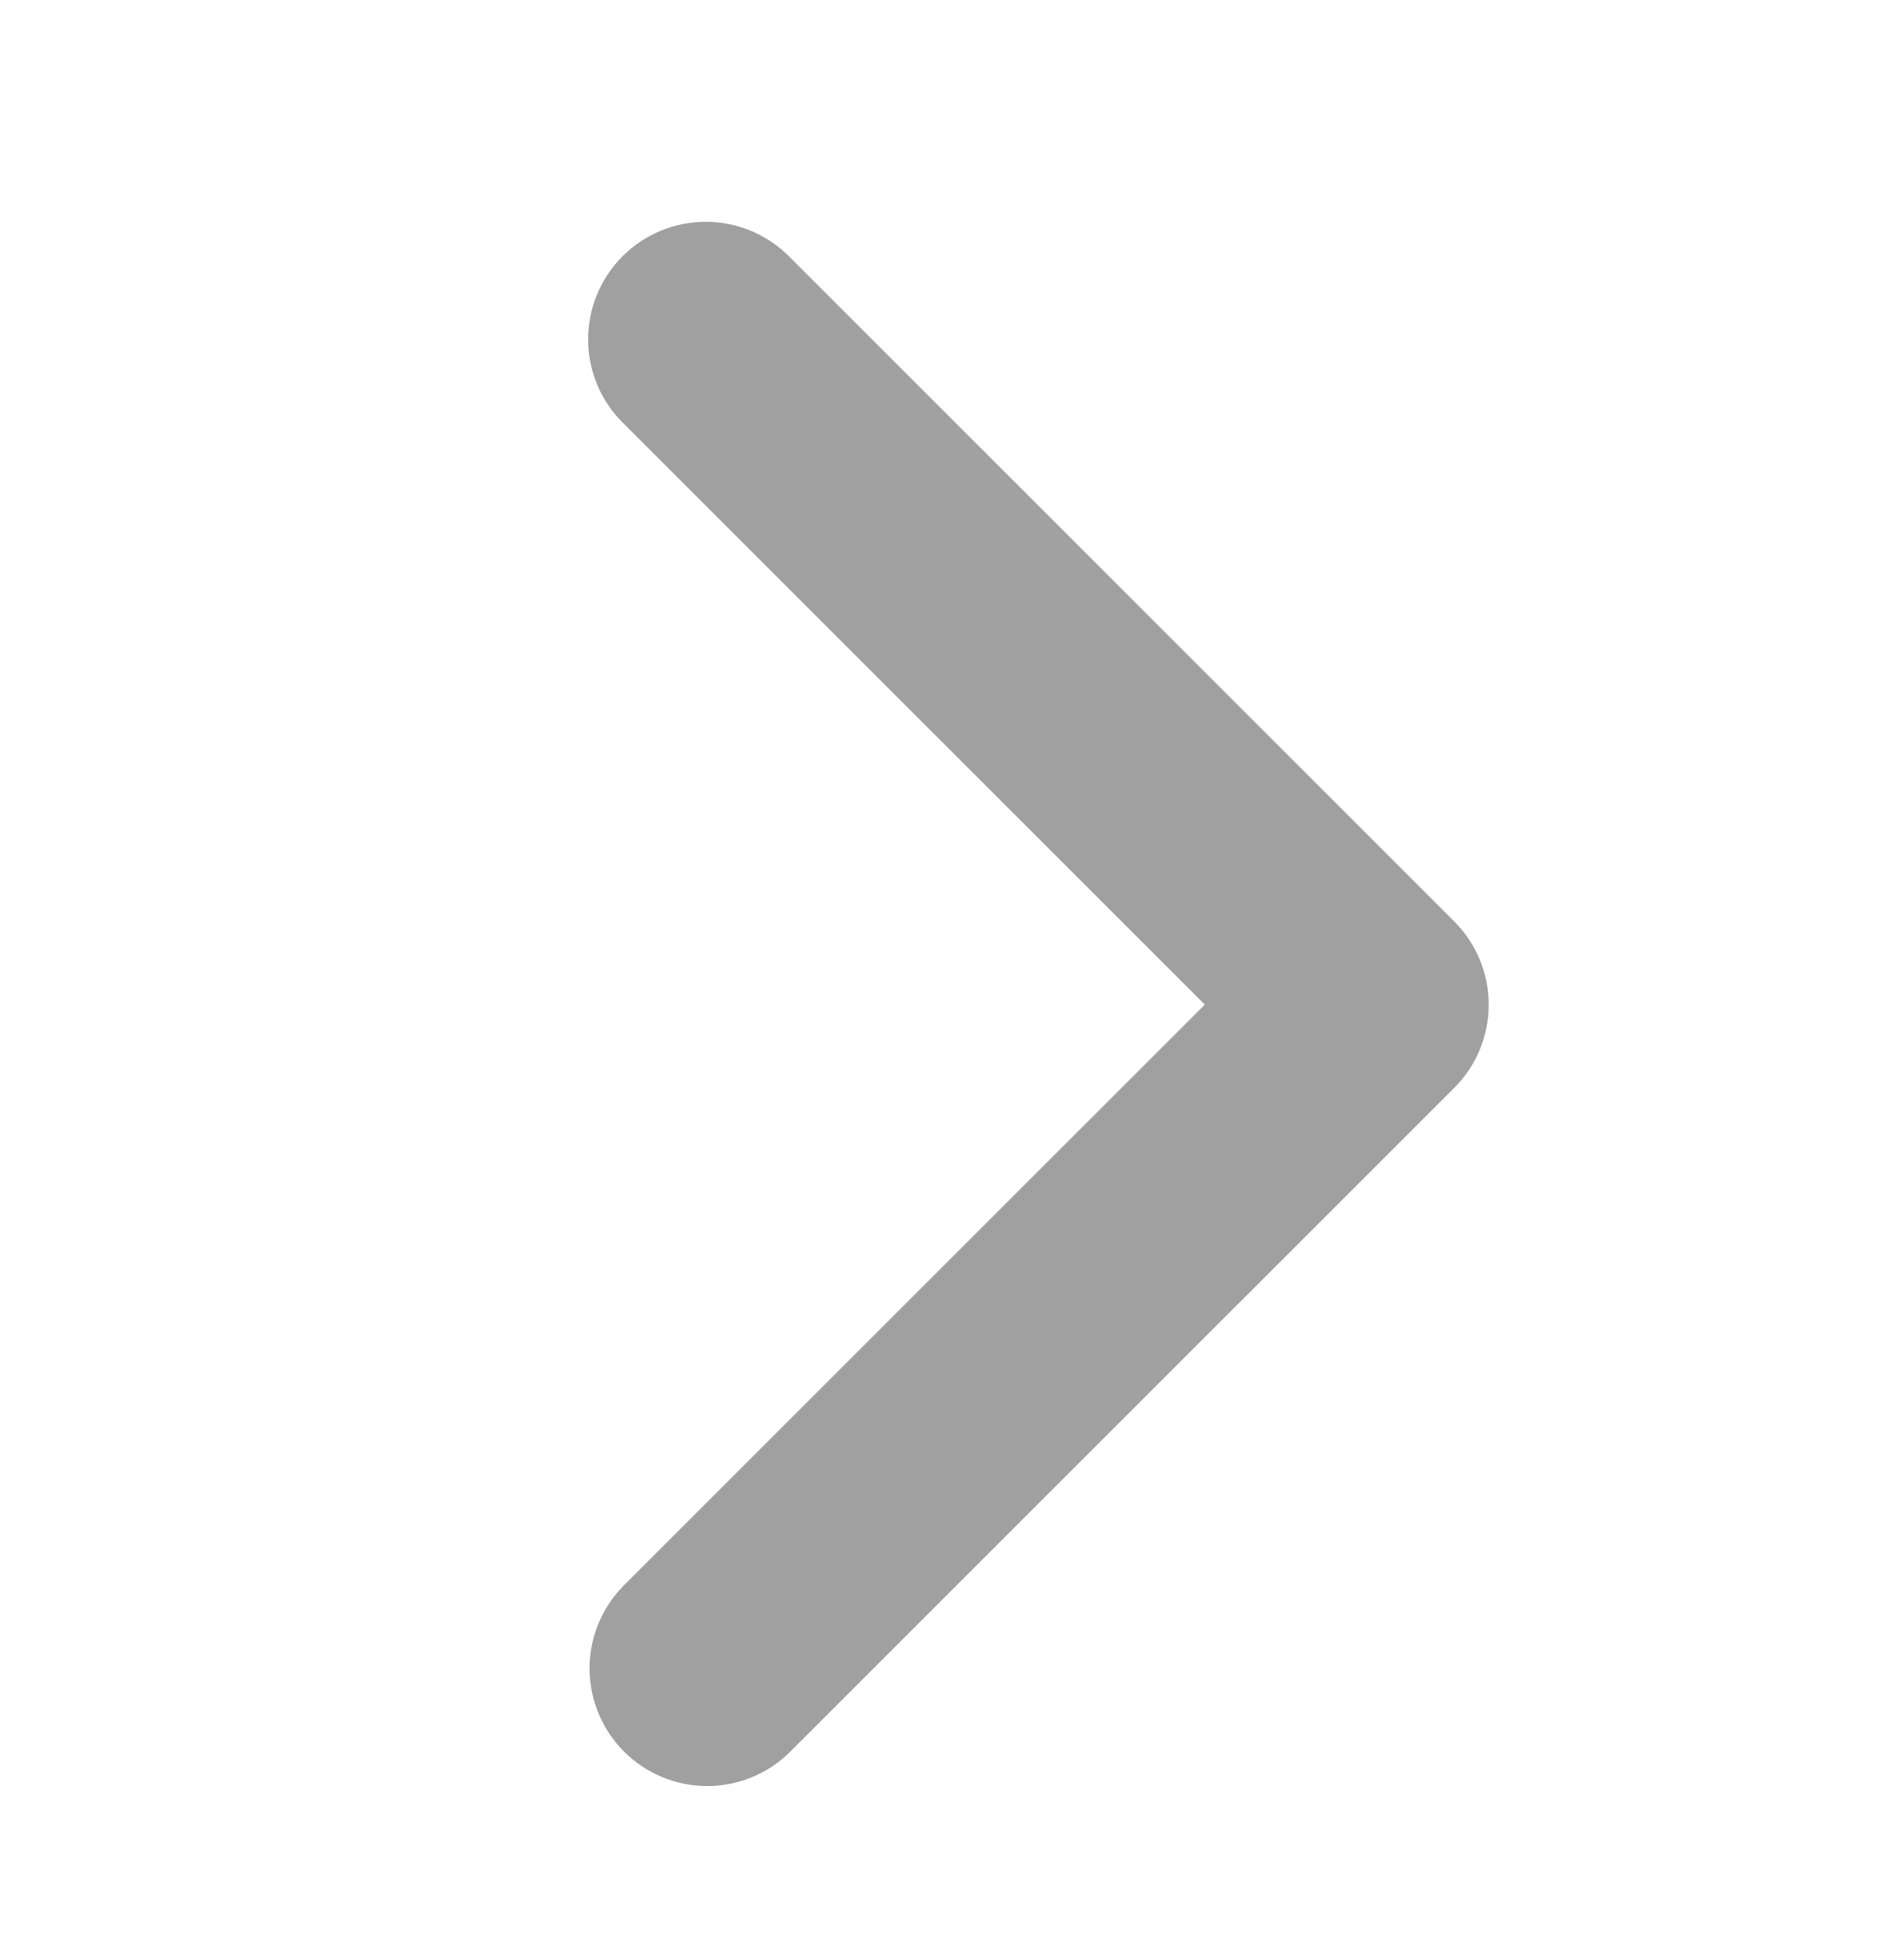
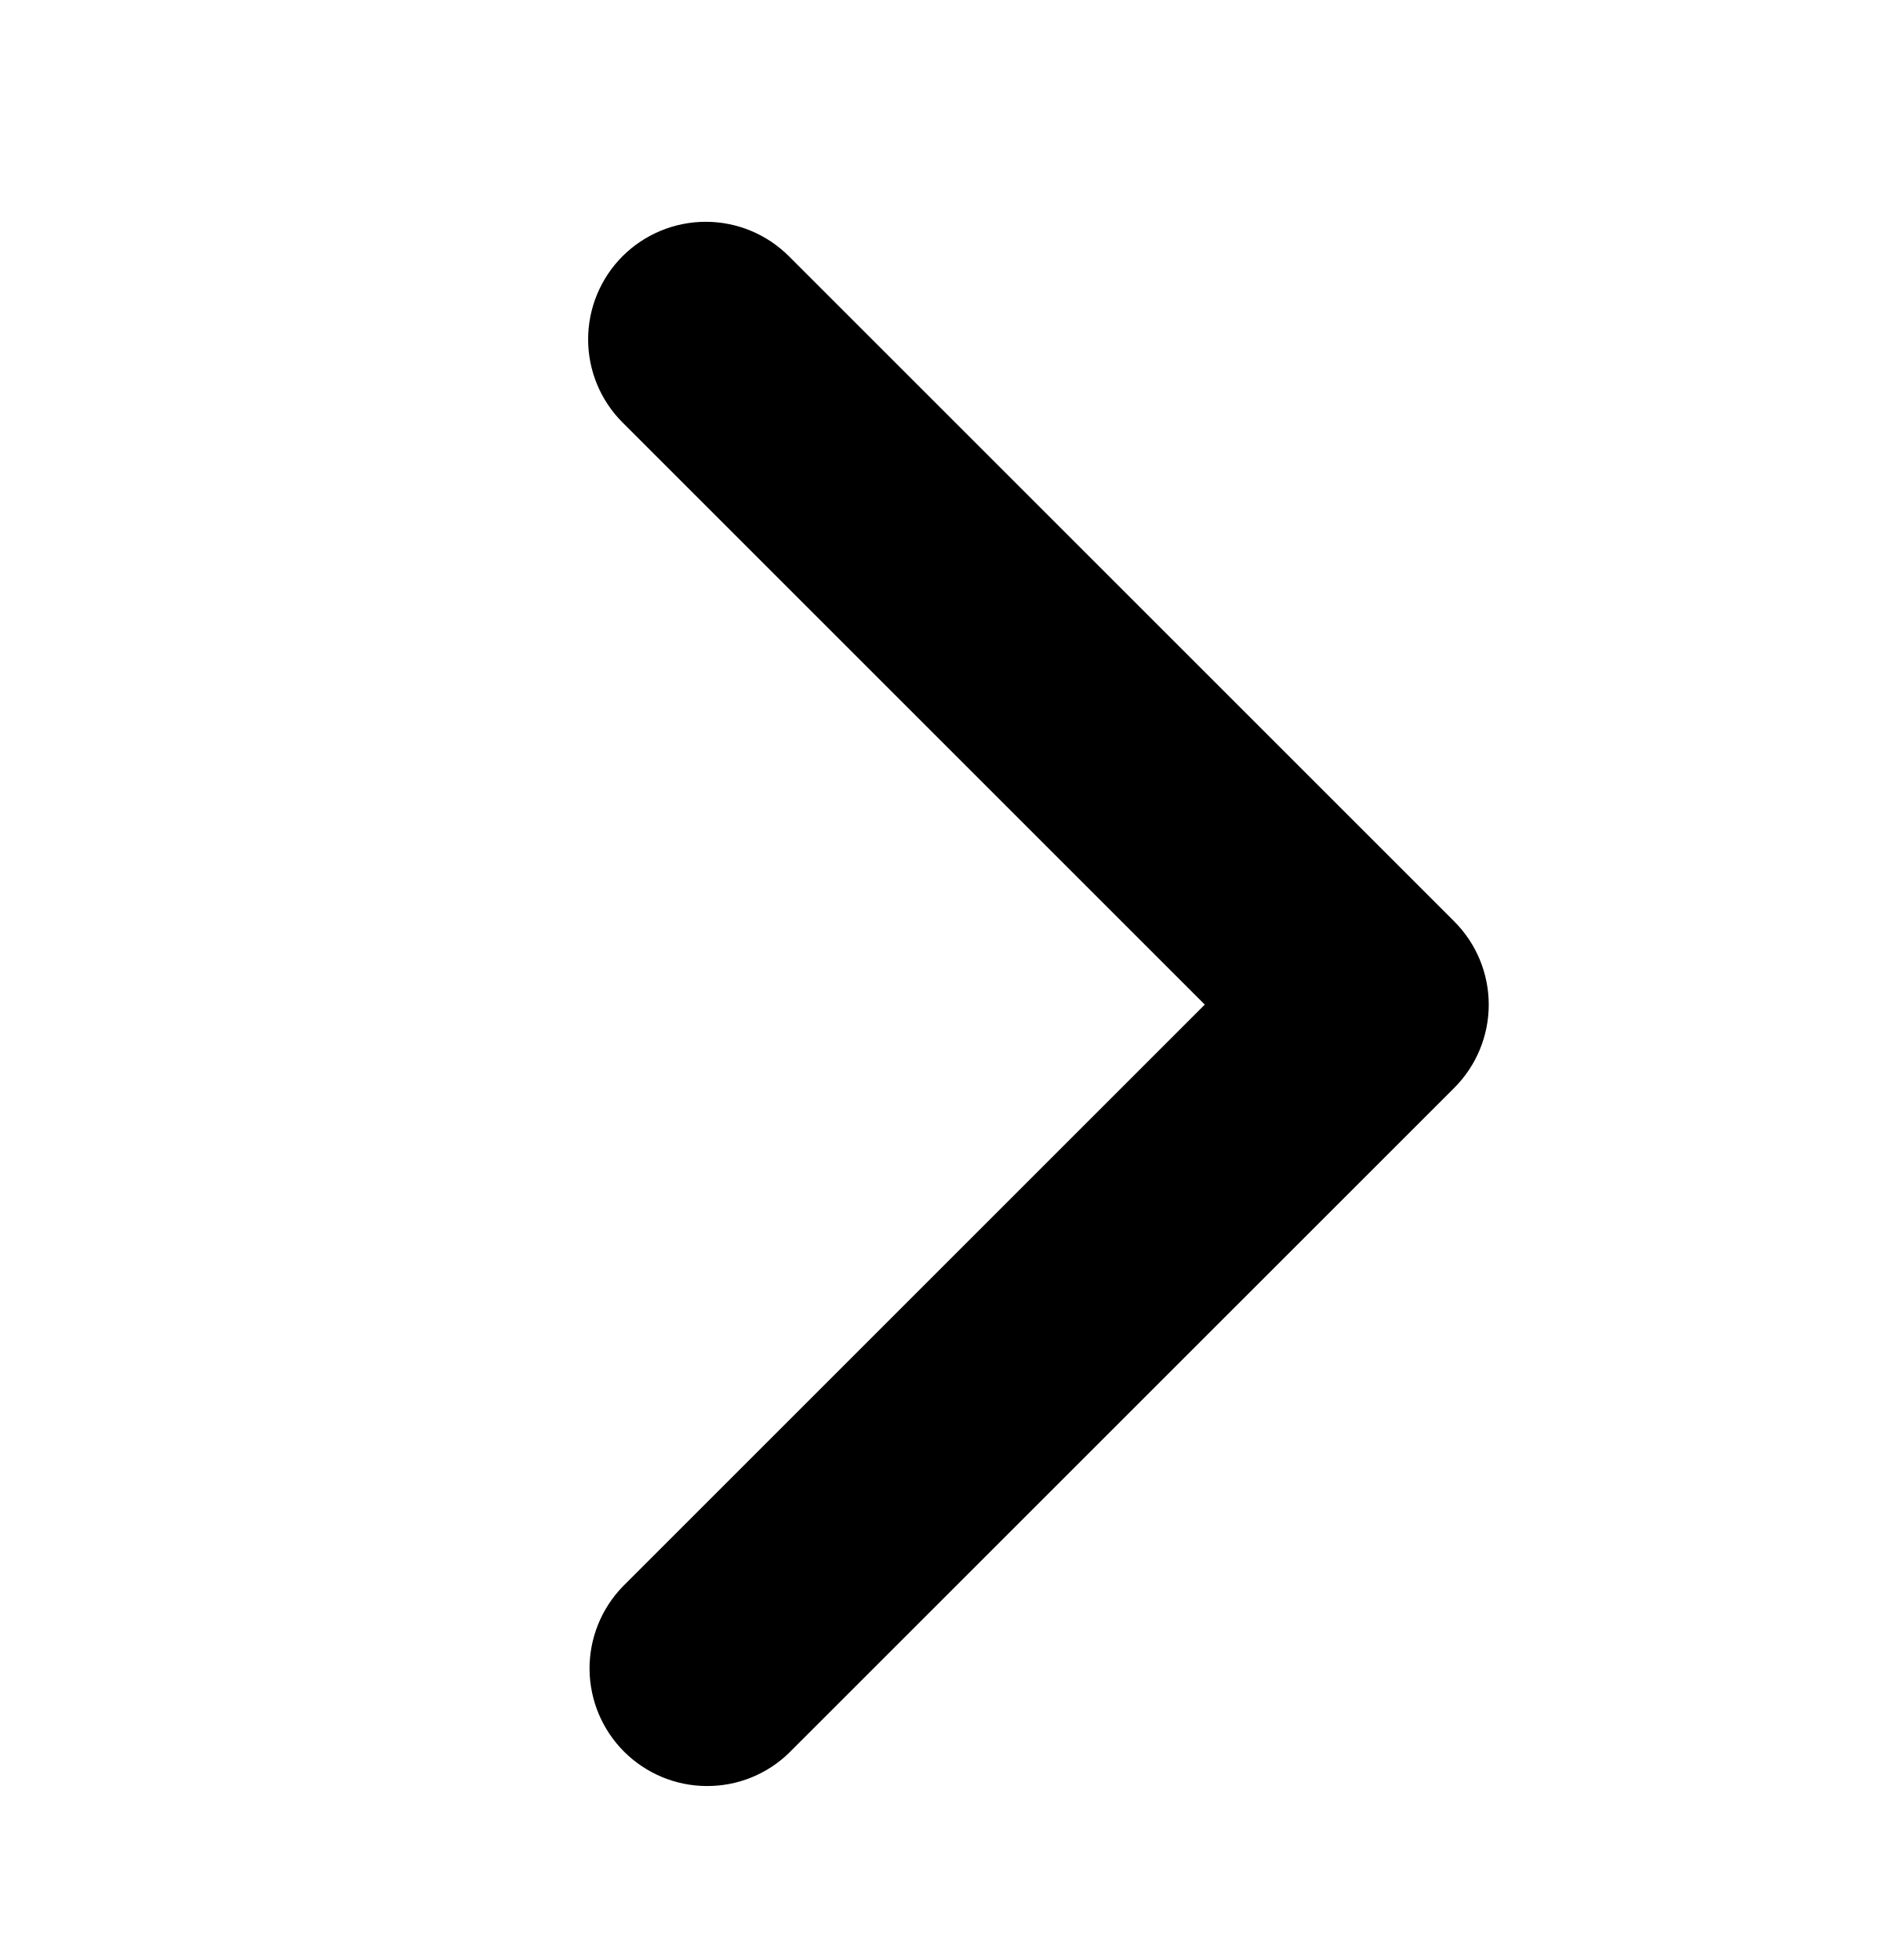
<svg xmlns="http://www.w3.org/2000/svg" width="24" height="25" viewBox="0 0 24 25" fill="none">
-   <path d="M7.939 3.268C7.658 3.55 7.5 3.931 7.5 4.329C7.5 4.727 7.658 5.108 7.939 5.389L15.364 12.814L7.939 20.239C7.666 20.522 7.515 20.901 7.518 21.294C7.522 21.688 7.68 22.064 7.958 22.342C8.236 22.62 8.612 22.778 9.005 22.781C9.399 22.785 9.778 22.634 10.06 22.36L18.546 13.875C18.827 13.594 18.985 13.212 18.985 12.814C18.985 12.417 18.827 12.035 18.546 11.754L10.06 3.268C9.779 2.987 9.398 2.829 9 2.829C8.602 2.829 8.221 2.987 7.939 3.268Z" fill="#A0A0A0" />
+   <path d="M7.939 3.268C7.658 3.55 7.5 3.931 7.5 4.329C7.5 4.727 7.658 5.108 7.939 5.389L15.364 12.814L7.939 20.239C7.666 20.522 7.515 20.901 7.518 21.294C7.522 21.688 7.68 22.064 7.958 22.342C8.236 22.62 8.612 22.778 9.005 22.781C9.399 22.785 9.778 22.634 10.06 22.36L18.546 13.875C18.827 13.594 18.985 13.212 18.985 12.814C18.985 12.417 18.827 12.035 18.546 11.754L10.06 3.268C9.779 2.987 9.398 2.829 9 2.829C8.602 2.829 8.221 2.987 7.939 3.268Z" fill="currentColor" />
</svg>
